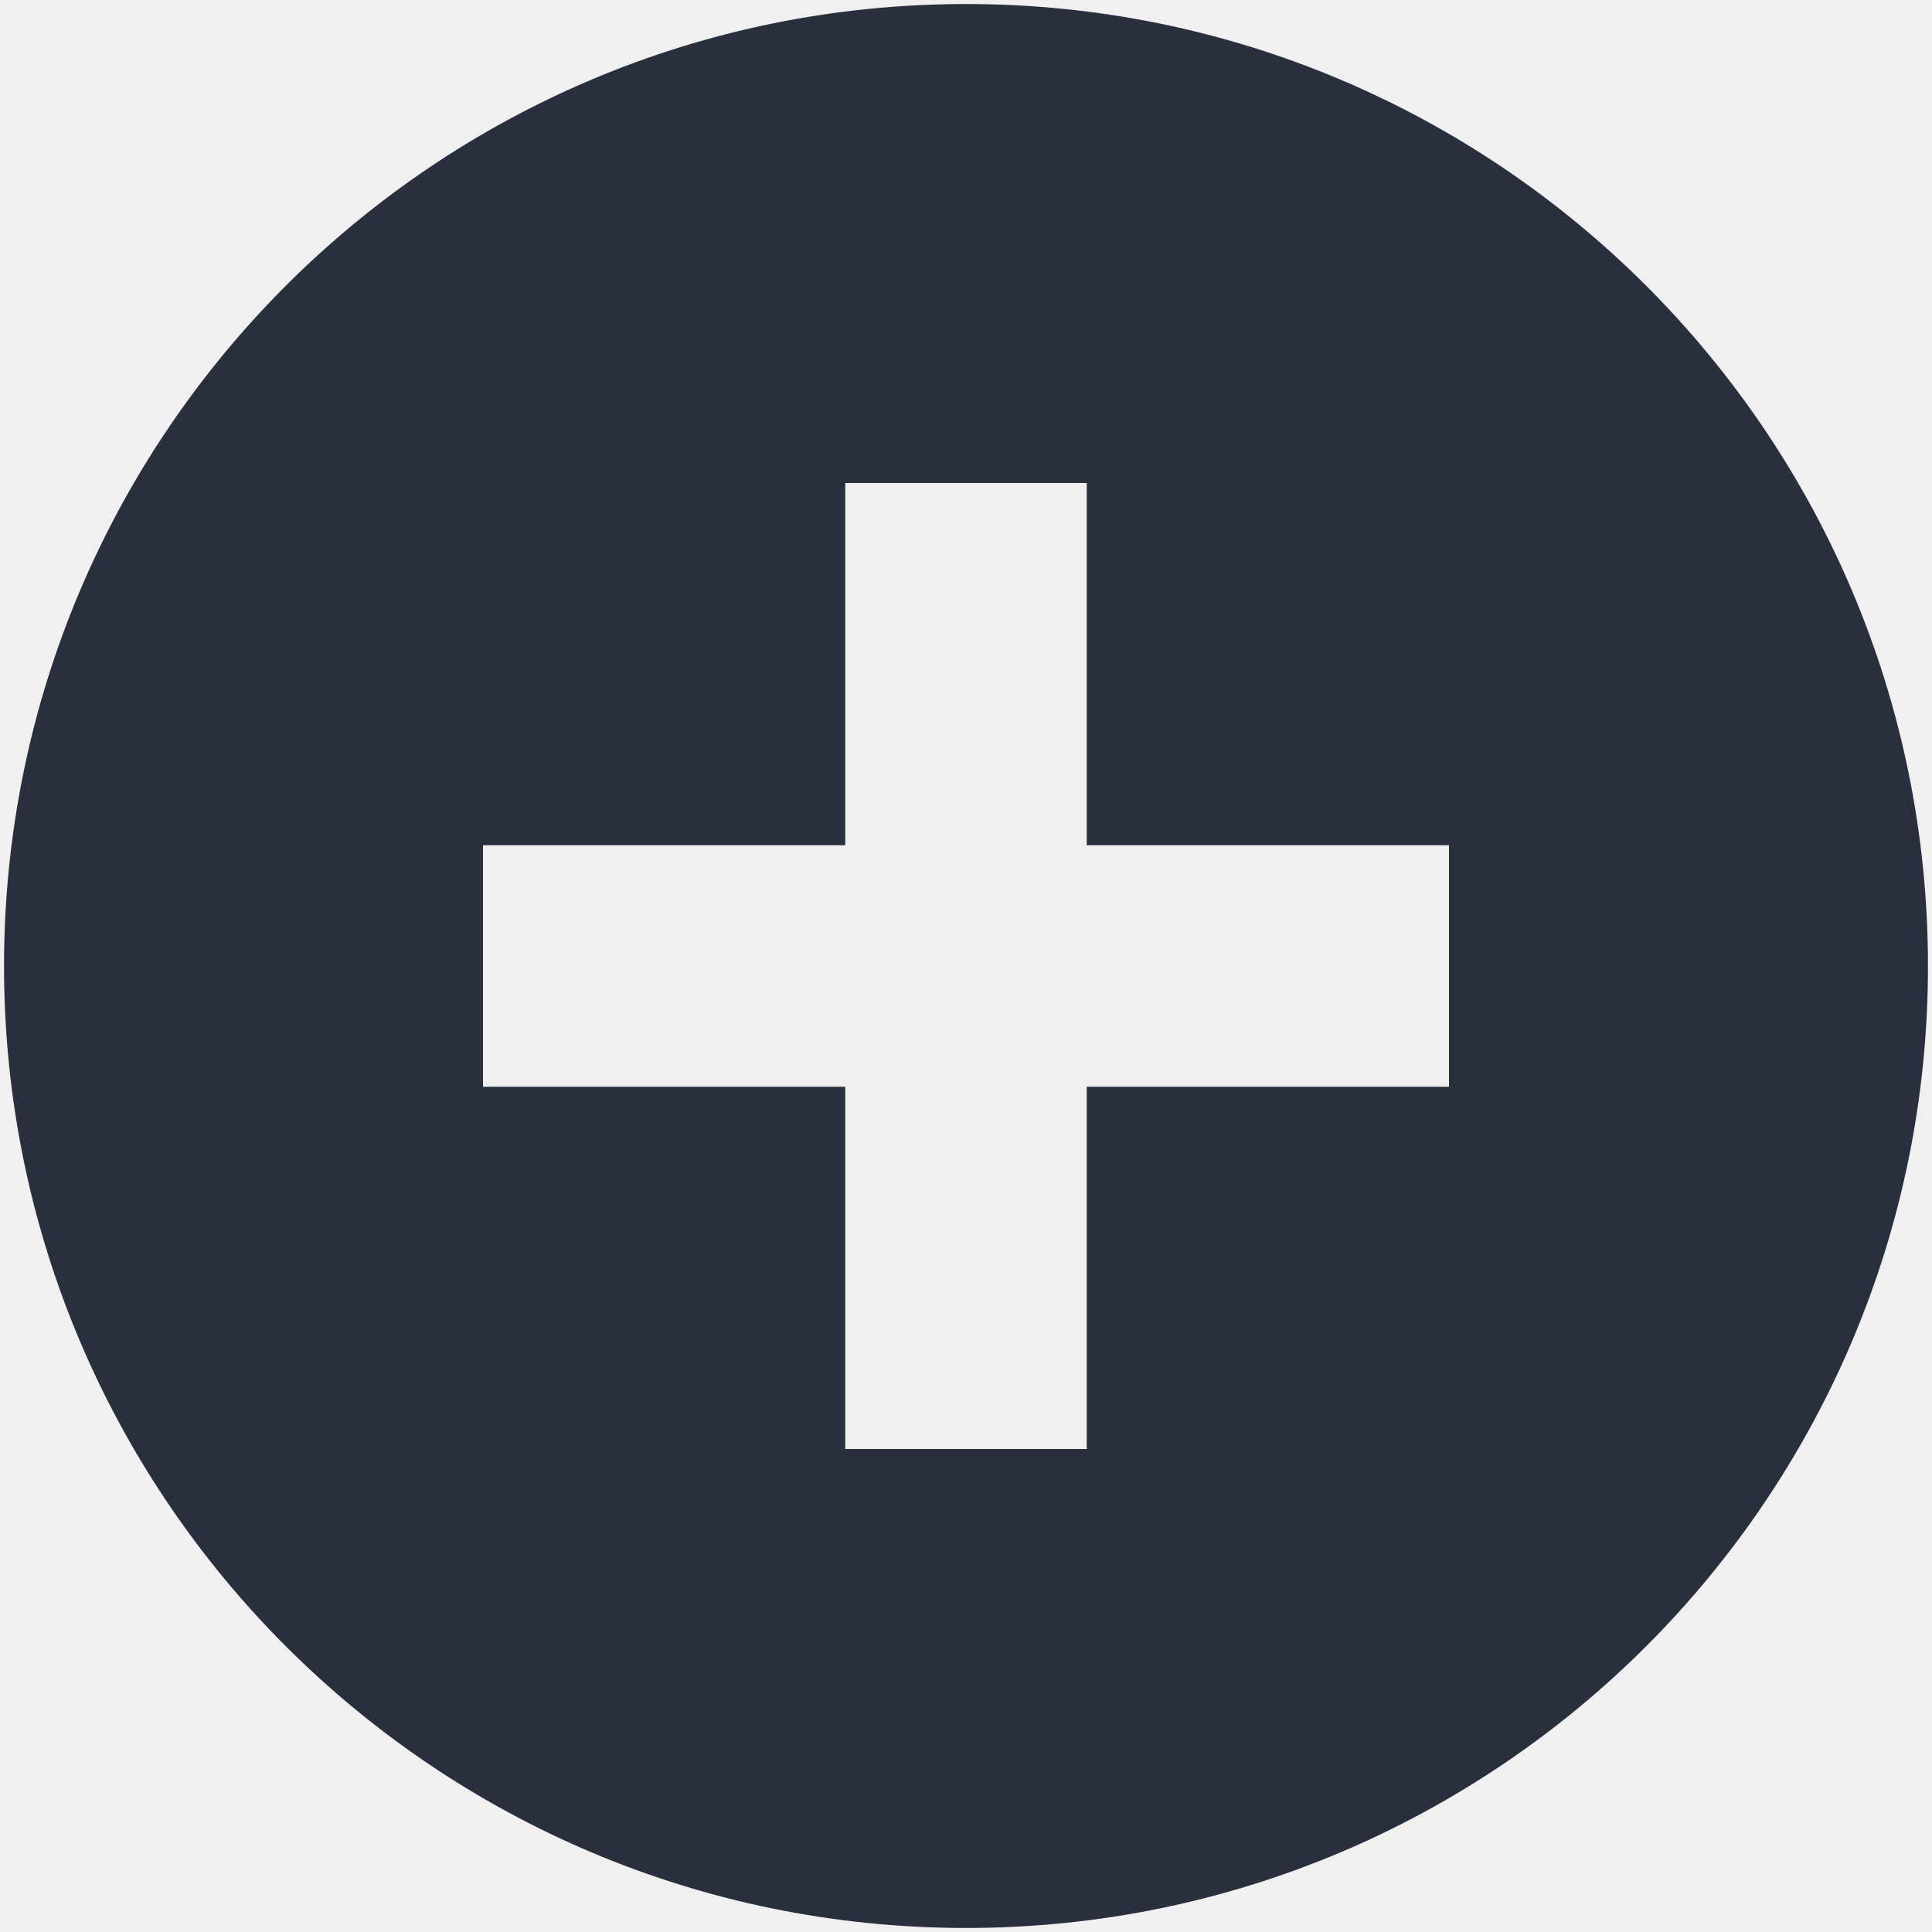
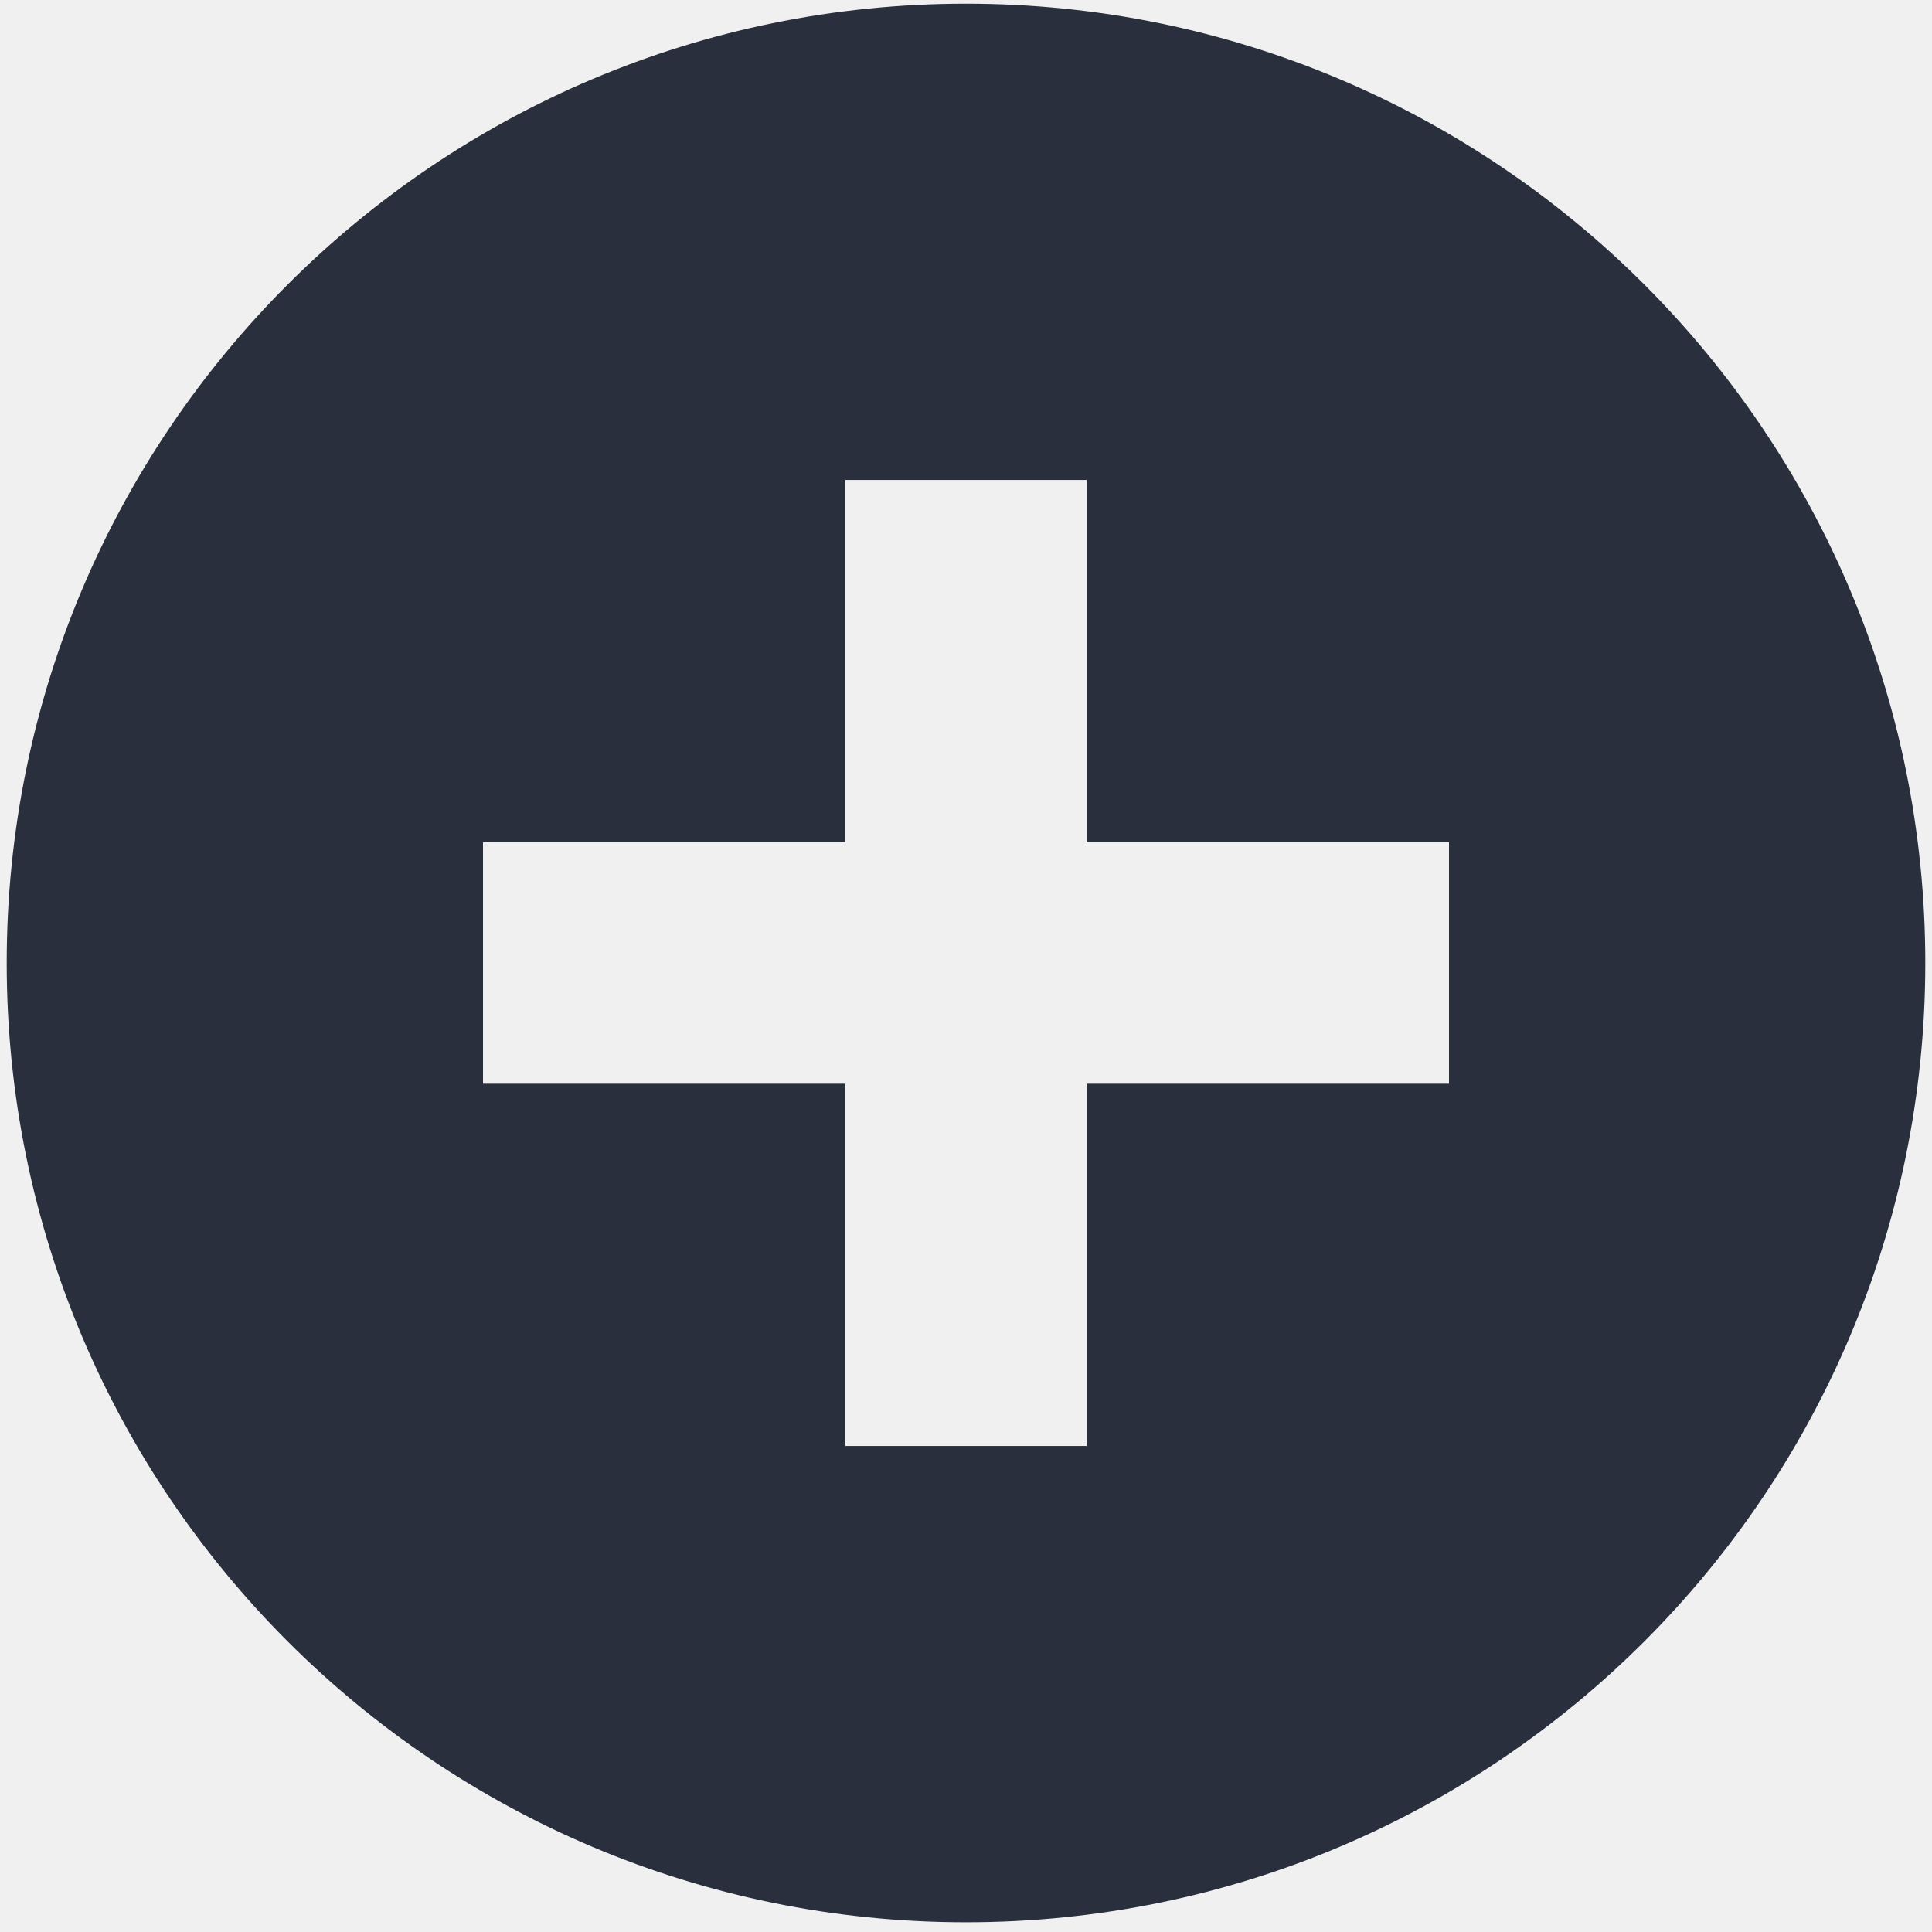
- <svg xmlns="http://www.w3.org/2000/svg" xmlns:xlink="http://www.w3.org/1999/xlink" version="1.1" x="0px" y="0px" width="288px" height="288px" viewBox="0 0 288 288" style="enable-background:new 0 0 288 288;" xml:space="preserve">
-   <style type="text/css">
- 
- 	.st0{display:inline;fill-rule:evenodd;clip-rule:evenodd;fill:#D8D8D8;}
- 	.st1{display:inline;fill:#162051;}
- 	.st2{clip-path:url(#SVGID_97_);fill:#CCCCCC;}
- 	.st3{clip-path:url(#SVGID_143_);fill:#999999;}
- 	.st4{clip-path:url(#SVGID_43_);enable-background:new    ;}
- 	.st5{fill:#ABA118;}
- 	.st6{clip-path:url(#SVGID_105_);fill:#E6E6E6;}
- 	.st7{fill-rule:evenodd;clip-rule:evenodd;fill:#D8D8D8;}
- 	.st8{clip-path:url(#SVGID_131_);fill:#CCCCCC;}
- 	.st9{clip-path:url(#SVGID_149_);fill:#E6E6E6;}
- 	.st10{fill:#ADADAD;}
- 	.st11{fill-rule:evenodd;clip-rule:evenodd;fill:#EA7565;stroke:#FFFFFF;stroke-miterlimit:10;}
- 	.st12{clip-path:url(#SVGID_201_);fill:#00826E;}
- 	.st13{fill:#AEA418;}
- 	.st14{clip-path:url(#SVGID_175_);fill:#CCCCCC;}
- 	.st15{clip-path:url(#SVGID_223_);fill:#00826E;}
- 	.st16{clip-path:url(#SVGID_175_);fill:none;stroke:#FFFFFF;stroke-width:0.818;stroke-miterlimit:10;}
- 	.st17{clip-path:url(#SVGID_111_);fill:#999999;}
- 	.st18{fill:#E2D51F;}
- 	.st19{fill:#E3E3E3;}
- 	.st20{fill:#E4E4E4;}
- 	.st21{fill-rule:evenodd;clip-rule:evenodd;fill:none;stroke:#000000;stroke-width:3;stroke-linecap:round;stroke-miterlimit:10;}
- 	.st22{fill:#E5D820;}
- 	.st23{clip-path:url(#SVGID_139_);fill:#E6E6E6;}
- 	.st24{opacity:0.3;fill-rule:evenodd;clip-rule:evenodd;fill:#FFFFFF;}
- 	.st25{fill-rule:evenodd;clip-rule:evenodd;fill:#3374B4;stroke:#E4E4E4;stroke-miterlimit:10;}
- 	.st26{clip-path:url(#SVGID_213_);fill:#00826E;}
- 	.st27{fill:none;stroke:#8B8B8B;stroke-miterlimit:10;}
- 	.st28{clip-path:url(#SVGID_187_);fill:#CCCCCC;}
- 	.st29{fill-rule:evenodd;clip-rule:evenodd;fill:#DC7565;}
- 	.st30{fill:#E8DB20;}
- 	.st31{fill:none;stroke:#EEE021;stroke-miterlimit:10;}
- 	.st32{fill:none;stroke:#FFFFFF;stroke-width:2;stroke-miterlimit:10;}
- 	.st33{fill-rule:evenodd;clip-rule:evenodd;fill:#00806E;stroke:#00806E;stroke-miterlimit:10;}
- 	.st34{clip-path:url(#SVGID_99_);fill:#CCCCCC;}
- 	.st35{clip-path:url(#SVGID_123_);fill:#999999;}
- 	
- 		.st36{fill-rule:evenodd;clip-rule:evenodd;fill:none;stroke:#FFFFFF;stroke-width:3;stroke-linecap:round;stroke-linejoin:round;stroke-miterlimit:10;}
- 	.st37{fill:#B1A719;}
- 	.st38{clip-path:url(#SVGID_181_);fill:#E6E6E6;}
- 	.st39{fill:#B2B2B2;}
- 	.st40{fill-rule:evenodd;clip-rule:evenodd;fill:#4480B8;}
- 	.st41{fill-rule:evenodd;clip-rule:evenodd;fill:#FFFFFF;stroke:#00806E;stroke-miterlimit:10;}
- 	.st42{fill:none;stroke:#BEBEBE;stroke-width:10;stroke-linejoin:round;stroke-miterlimit:10;}
- 	.st43{fill:#B4A919;}
- 	.st44{clip-path:url(#SVGID_203_);fill:#00826E;}
- 	.st45{opacity:0.7;fill-rule:evenodd;clip-rule:evenodd;fill:#0A1B33;}
- 	.st46{opacity:0.6;fill:#00806E;}
- 	.st47{clip-path:url(#SVGID_225_);fill:#00826E;}
- 	.st48{fill:#EA7565;}
- 	.st49{clip-path:url(#SVGID_189_);fill:none;stroke:#FFFFFF;stroke-width:0.388;stroke-miterlimit:10;}
- 	.st50{fill:#B6B6B6;}
- 	.st51{display:none;opacity:0.5;fill-rule:evenodd;clip-rule:evenodd;fill:#EEE021;}
- 	.st52{fill:#B7AC19;}
- 	.st53{clip-path:url(#SVGID_113_);fill:#999999;}
- 	.st54{fill:#EBDD21;}
- 	.st55{clip-path:url(#SVGID_135_);fill:#999999;}
- 	.st56{fill:none;stroke:#E4E4E4;stroke-miterlimit:10;}
- 	.st57{display:none;opacity:0.7;fill-rule:evenodd;clip-rule:evenodd;fill:#0A1B33;}
- 	.st58{enable-background:new    ;}
- 	.st59{fill:#EEE021;}
- 	.st60{display:inline;fill:#BEBEBE;}
- 	.st61{clip-path:url(#SVGID_145_);fill:#CCCCCC;}
- 	.st62{clip-path:url(#SVGID_167_);fill:#CCCCCC;}
- 	.st63{fill-rule:evenodd;clip-rule:evenodd;fill:none;stroke:#4D4D4D;stroke-width:4;stroke-linecap:round;stroke-miterlimit:10;}
- 	.st64{fill-rule:evenodd;clip-rule:evenodd;fill:#E1E2E3;}
- 	.st65{clip-path:url(#SVGID_215_);fill:#00826E;}
- 	.st66{clip-path:url(#SVGID_189_);fill:#CCCCCC;}
- 	.st67{clip-path:url(#SVGID_103_);fill:#999999;}
- 	.st68{opacity:0.7;fill:#1A1A1A;}
- 	.st69{fill-rule:evenodd;clip-rule:evenodd;fill:#E4E4E4;}
- 	.st70{fill:none;stroke:#FFFFFF;stroke-width:20;stroke-linecap:square;stroke-miterlimit:10;}
- 	.st71{clip-path:url(#SVGID_161_);fill:#E6E6E6;}
- 	.st72{fill:#BAAF1A;}
- 	.st73{fill:#BABABA;}
- 	.st74{clip-path:url(#SVGID_199_);fill:#00826E;}
- 	.st75{clip-path:url(#SVGID_183_);fill:#E6E6E6;}
- 	.st76{clip-path:url(#SVGID_109_);fill:#E6E6E6;}
- 	.st77{fill-rule:evenodd;clip-rule:evenodd;fill:#4D4D4D;}
- 	.st78{fill:#BDB11A;}
- 	.st79{clip-path:url(#SVGID_205_);fill:#00826E;}
- 	.st80{fill-rule:evenodd;clip-rule:evenodd;fill:none;stroke:#000000;stroke-width:4;stroke-miterlimit:10;}
- 	.st81{fill-rule:evenodd;clip-rule:evenodd;fill:#E9D94E;}
- 	.st82{clip-path:url(#SVGID_179_);fill:#CCCCCC;}
- 	.st83{clip-path:url(#SVGID_227_);fill:#00826E;}
- 	.st84{fill:#BEBEBE;}
- 	.st85{fill-rule:evenodd;clip-rule:evenodd;fill:none;stroke:#EEE021;stroke-miterlimit:10;}
- 	.st86{fill:#22357A;}
- 	.st87{display:inline;fill:none;stroke:#394050;stroke-width:2;stroke-miterlimit:10;}
- 	.st88{clip-path:url(#SVGID_115_);fill:#999999;}
- 	.st89{opacity:0.1;fill-rule:evenodd;clip-rule:evenodd;}
- 	.st90{clip-path:url(#SVGID_151_);fill:#E6E6E6;}
- 	.st91{opacity:0.5;fill:#FFFFFF;}
- 	.st92{opacity:0.8;fill:none;stroke:#E4E4E4;stroke-miterlimit:10;}
- 	.st93{display:none;opacity:0.5;fill-rule:evenodd;clip-rule:evenodd;fill:#292F3D;}
- 	.st94{opacity:0.8;fill-rule:evenodd;clip-rule:evenodd;fill:#0A1B33;}
- 	.st95{display:inline;fill:none;stroke:#8B8B8B;stroke-width:2;stroke-miterlimit:10;}
- 	.st96{clip-path:url(#SVGID_195_);fill:#E6E6E6;}
- 	.st97{clip-path:url(#SVGID_125_);fill:#CCCCCC;}
- 	.st98{clip-path:url(#SVGID_99_);fill:none;stroke:#FFFFFF;stroke-width:2;stroke-miterlimit:10;}
- 	.st99{display:none;opacity:0.6;clip-path:url(#SVGID_91_);fill:#00806E;}
- 	.st100{fill:none;stroke:#394050;stroke-width:2;stroke-miterlimit:10;}
- 	.st101{clip-path:url(#SVGID_30_);enable-background:new    ;}
- 	.st102{clip-path:url(#SVGID_217_);fill:#00826E;}
- 	.st103{display:inline;fill-rule:evenodd;clip-rule:evenodd;fill:#EEE021;}
- 	.st104{display:inline;opacity:0.2;}
- 	.st105{fill:#292F3D;}
- 	.st106{fill-rule:evenodd;clip-rule:evenodd;stroke:#00806E;stroke-miterlimit:10;}
- 	.st107{fill:none;stroke:#8B8B8B;stroke-width:2;stroke-miterlimit:10;}
- 	.st108{clip-path:url(#SVGID_167_);fill:none;stroke:#FFFFFF;stroke-width:0.818;stroke-miterlimit:10;}
- 	.st109{fill:url(#SVGID_241_);}
- 	.st110{fill-rule:evenodd;clip-rule:evenodd;fill:#EEE021;}
- 	.st111{fill:none;stroke:#00806E;stroke-width:5;stroke-miterlimit:10;}
- 	.st112{fill-rule:evenodd;clip-rule:evenodd;fill:none;stroke:#E4E4E4;stroke-miterlimit:10;}
- 	.st113{fill:#C0B41B;}
- 	.st114{clip-path:url(#SVGID_185_);fill:#E6E6E6;}
- 	.st115{display:inline;fill:#FFFFFF;}
- 	.st116{fill:none;stroke:#292F3D;stroke-width:8;stroke-linecap:round;stroke-linejoin:round;stroke-miterlimit:10;}
- 	.st117{clip-path:url(#SVGID_193_);fill:none;stroke:#FFFFFF;stroke-width:0.388;stroke-miterlimit:10;}
- 	.st118{fill:url(#SVGID_4_);}
- 	.st119{fill:url(#SVGID_7_);}
- 	.st120{fill:#C2B71B;}
- 	.st121{fill:#C2C2C2;}
- 	.st122{clip-path:url(#SVGID_137_);fill:#CCCCCC;}
- 	.st123{fill:none;stroke:#292F3D;stroke-width:2;}
- 	.st124{clip-path:url(#SVGID_159_);fill:#CCCCCC;}
- 	.st125{clip-path:url(#SVGID_97_);fill:#E6E6E6;}
- 	.st126{clip-path:url(#SVGID_207_);fill:#00826E;}
- 	.st127{clip-path:url(#SVGID_229_);fill:#00826E;}
- 	.st128{opacity:0.3;clip-path:url(#SVGID_37_);}
- 	.st129{opacity:0.3;clip-path:url(#SVGID_40_);}
- 	.st130{opacity:0.3;clip-path:url(#SVGID_48_);}
- 	.st131{opacity:0.3;clip-path:url(#SVGID_73_);}
- 	.st132{fill:#C5BA1B;}
- 	.st133{fill-rule:evenodd;clip-rule:evenodd;fill:none;stroke:#FFFFFF;stroke-miterlimit:10;}
- 	.st134{fill:none;stroke:#449CD8;}
- 	.st135{fill:#C6C6C6;}
- 	.st136{fill-rule:evenodd;clip-rule:evenodd;fill:#8B8B8B;}
- 	.st137{clip-path:url(#SVGID_117_);fill:#999999;}
- 	.st138{fill:none;stroke:#000000;stroke-width:20;stroke-linecap:square;stroke-miterlimit:10;}
- 	.st139{clip-path:url(#SVGID_153_);fill:#E6E6E6;}
- 	.st140{display:none;fill-rule:evenodd;clip-rule:evenodd;fill:#EEE021;}
- 	.st141{fill:#999999;}
- 	.st142{fill:#C8BC1C;}
- 	.st143{fill-rule:evenodd;clip-rule:evenodd;}
- 	.st144{clip-path:url(#SVGID_197_);fill:#E6E6E6;}
- 	.st145{opacity:0.1;}
- 	.st146{opacity:0.2;}
- 	.st147{opacity:0.6;}
- 	.st148{fill-rule:evenodd;clip-rule:evenodd;fill:#BEBEBE;}
- 	.st149{display:none;fill:none;}
- 	.st150{clip-path:url(#SVGID_97_);fill:#B3B3B3;}
- 	.st151{fill:#FFFFFF;}
- 	.st152{clip-path:url(#SVGID_219_);fill:#00826E;}
- 	.st153{fill-rule:evenodd;clip-rule:evenodd;fill:#E1E2E3;stroke:#00806E;stroke-miterlimit:10;}
- 	.st154{fill:none;stroke:#FFFFFF;stroke-width:4;stroke-linejoin:round;stroke-miterlimit:10;}
- 	.st155{clip-path:url(#SVGID_107_);fill:#999999;}
- 	.st156{clip-path:url(#SVGID_121_);fill:#E6E6E6;}
- 	.st157{clip-path:url(#SVGID_129_);fill:#999999;}
- 	.st158{display:inline;fill-rule:evenodd;clip-rule:evenodd;fill:#292F3D;}
- 	.st159{clip-path:url(#SVGID_95_);fill:#F2F2F2;}
- 	.st160{fill:#CACACA;}
- 	.st161{clip-path:url(#SVGID_191_);fill:#CCCCCC;}
- 	.st162{clip-path:url(#SVGID_75_);enable-background:new    ;}
- 	.st163{clip-path:url(#SVGID_70_);enable-background:new    ;}
- 	.st164{clip-path:url(#SVGID_51_);enable-background:new    ;}
- 	.st165{opacity:0.2;fill:none;stroke:#D8D8D8;stroke-miterlimit:10;stroke-dasharray:6;}
- 	.st166{clip-path:url(#SVGID_49_);enable-background:new    ;}
- 	.st167{clip-path:url(#SVGID_32_);enable-background:new    ;}
- 	.st168{fill:#CBBF1C;}
- 	.st169{fill-rule:evenodd;clip-rule:evenodd;fill:#292F3D;}
- 	.st170{fill:none;stroke:#E4E4E4;}
- 	.st171{display:none;opacity:0.6;clip-path:url(#SVGID_83_);fill:#00806E;}
- 	.st172{fill:#9D9D9D;}
- 	.st173{display:inline;}
- 	.st174{clip-path:url(#SVGID_209_);fill:#00826E;}
- 	.st175{display:inline;fill-rule:evenodd;clip-rule:evenodd;fill:#4480B8;stroke:#FFFFFF;stroke-miterlimit:10;}
- 	.st176{fill:#CDCDCD;}
- 	.st177{fill:#CEC21D;}
- 	.st178{fill:#CECECE;}
- 	.st179{display:inline;fill:#D2D2D2;stroke:#000000;stroke-miterlimit:10;}
- 	.st180{fill:#3374B4;}
- 	.st181{clip-path:url(#SVGID_177_);fill:#E6E6E6;}
- 	.st182{fill-rule:evenodd;clip-rule:evenodd;fill:url(#SVGID_234_);}
- 	.st183{fill-rule:evenodd;clip-rule:evenodd;fill:url(#SVGID_235_);}
- 	.st184{fill-rule:evenodd;clip-rule:evenodd;fill:url(#SVGID_236_);}
- 	.st185{fill-rule:evenodd;clip-rule:evenodd;fill:url(#SVGID_239_);}
- 	.st186{fill:#D2D2D2;stroke:#000000;stroke-miterlimit:10;}
- 	.st187{opacity:0.3;clip-path:url(#SVGID_237_);}
- 	.st188{opacity:0.1;fill-rule:evenodd;clip-rule:evenodd;fill:none;stroke:#E4E4E4;stroke-miterlimit:10;}
- 	.st189{fill-rule:evenodd;clip-rule:evenodd;fill:#97B676;}
- 	.st190{fill:none;stroke:#E4E4E4;stroke-width:6;stroke-miterlimit:10;}
- 	.st191{clip-path:url(#SVGID_127_);}
- 	.st192{clip-path:url(#SVGID_133_);}
- 	.st193{fill:#394050;}
- 	.st194{clip-path:url(#SVGID_141_);}
- 	.st195{clip-path:url(#SVGID_155_);}
- 	.st196{clip-path:url(#SVGID_157_);}
- 	.st197{clip-path:url(#SVGID_165_);}
- 	.st198{clip-path:url(#SVGID_173_);}
- 	.st199{clip-path:url(#SVGID_101_);fill:#E6E6E6;}
- 	.st200{clip-path:url(#SVGID_243_);}
- 	.st201{fill:none;stroke:#BEBEBE;stroke-width:10;stroke-linecap:round;stroke-linejoin:round;stroke-miterlimit:10;}
- 	.st202{fill-rule:evenodd;clip-rule:evenodd;fill:none;stroke:#FFFFFF;stroke-width:4;stroke-miterlimit:10;}
- 	.st203{fill:#00806E;}
- 	.st204{clip-path:url(#SVGID_171_);fill:#CCCCCC;}
- 	.st205{clip-path:url(#SVGID_97_);fill:none;stroke:#E6E6E6;stroke-width:4;stroke-miterlimit:10;}
- 	.st206{clip-path:url(#SVGID_193_);fill:#CCCCCC;}
- 	.st207{fill-rule:evenodd;clip-rule:evenodd;fill:#FFFFFF;}
- 	.st208{clip-path:url(#SVGID_119_);fill:#CCCCCC;}
- 	.st209{opacity:0.3;fill:none;stroke:#292F3D;stroke-miterlimit:10;stroke-dasharray:4,2;}
- 	.st210{fill:#D1C51D;}
- 	.st211{fill:none;stroke:#BEBEBE;stroke-width:10;stroke-miterlimit:10;}
- 	.st212{display:inline;fill-rule:evenodd;clip-rule:evenodd;fill:#3374B4;stroke:#E4E4E4;stroke-miterlimit:10;}
- 	.st213{fill:#3374B4;stroke:#FFFFFF;stroke-miterlimit:10;}
- 	.st214{fill:#D2D2D2;}
- 	.st215{clip-path:url(#SVGID_191_);fill:none;stroke:#FFFFFF;stroke-width:0.388;stroke-miterlimit:10;}
- 	.st216{clip-path:url(#SVGID_95_);fill:#FFFFFF;}
- 	.st217{opacity:0.9;fill:#292F3D;}
- 	.st218{fill:#D4C71D;}
- 	.st219{clip-path:url(#SVGID_159_);fill:none;stroke:#FFFFFF;stroke-width:0.818;stroke-miterlimit:10;}
- 	.st220{fill:#D6D6D6;}
- 	.st221{clip-path:url(#SVGID_41_);enable-background:new    ;}
- 	.st222{fill:#D7CA1E;}
- 	.st223{fill:url(#SVGID_33_);}
- 	.st224{fill:url(#SVGID_45_);}
- 	.st225{fill:url(#SVGID_53_);}
- 	.st226{fill:url(#SVGID_71_);}
- 	.st227{fill:#D8D8D8;}
- 	.st228{clip-path:url(#SVGID_231_);fill:#00826E;}
- 	
- 		.st229{fill-rule:evenodd;clip-rule:evenodd;fill:none;stroke:#4D4D4D;stroke-width:4;stroke-linecap:round;stroke-linejoin:round;stroke-miterlimit:10;}
- 	.st230{fill:none;stroke:#D8D8D8;stroke-miterlimit:10;}
- 	.st231{display:none;}
- 	.st232{fill-rule:evenodd;clip-rule:evenodd;fill:url(#SVGID_24_);}
- 	.st233{fill-rule:evenodd;clip-rule:evenodd;fill:url(#SVGID_27_);}
- 	.st234{fill-rule:evenodd;clip-rule:evenodd;fill:url(#SVGID_31_);}
- 	.st235{fill-rule:evenodd;clip-rule:evenodd;fill:url(#SVGID_35_);}
- 	.st236{fill-rule:evenodd;clip-rule:evenodd;fill:url(#SVGID_39_);}
- 	.st237{fill-rule:evenodd;clip-rule:evenodd;fill:url(#SVGID_42_);}
- 	.st238{fill-rule:evenodd;clip-rule:evenodd;fill:url(#SVGID_47_);}
- 	.st239{fill-rule:evenodd;clip-rule:evenodd;fill:url(#SVGID_50_);}
- 	.st240{fill-rule:evenodd;clip-rule:evenodd;fill:url(#SVGID_69_);}
- 	.st241{clip-path:url(#SVGID_18_);}
- 	.st242{fill-rule:evenodd;clip-rule:evenodd;fill:url(#SVGID_72_);}
- 	.st243{fill:#A1A1A1;}
- 	.st244{clip-path:url(#SVGID_55_);}
- 	.st245{clip-path:url(#SVGID_76_);}
- 	.st246{clip-path:url(#SVGID_85_);}
- 	.st247{clip-path:url(#SVGID_89_);}
- 	.st248{clip-path:url(#SVGID_93_);}
- 	.st249{clip-path:url(#SVGID_95_);}
- 	.st250{clip-path:url(#SVGID_97_);}
- 	.st251{fill-rule:evenodd;clip-rule:evenodd;fill:#333333;}
- 	.st252{clip-path:url(#SVGID_240_);enable-background:new    ;}
- 	.st253{clip-path:url(#SVGID_238_);enable-background:new    ;}
- 	.st254{clip-path:url(#SVGID_147_);fill:#E6E6E6;}
- 	.st255{clip-path:url(#SVGID_169_);fill:#E6E6E6;}
- 	.st256{fill:#A5A5A5;}
- 	.st257{clip-path:url(#SVGID_97_);fill:#999999;}
- 	.st258{clip-path:url(#SVGID_221_);fill:#00826E;}
- 	.st259{fill:#DACD1E;}
- 	.st260{fill:#DADADA;}
- 	.st261{display:none;opacity:0.6;clip-path:url(#SVGID_87_);fill:#00806E;}
- 	.st262{fill:#A89E17;}
- 	.st263{fill-rule:evenodd;clip-rule:evenodd;fill:none;stroke:#FFFFFF;stroke-width:3;stroke-linecap:round;stroke-miterlimit:10;}
- 	.st264{fill:#A9A9A9;}
- 	.st265{fill:#DDD01F;}
- 	.st266{fill-rule:evenodd;clip-rule:evenodd;fill:#00806E;}
- 	.st267{clip-path:url(#Overlay_6_);}
- 	.st268{fill:#DEDEDE;}
- 	
- 		.st269{fill-rule:evenodd;clip-rule:evenodd;fill:none;stroke:#000000;stroke-width:3;stroke-linecap:round;stroke-linejoin:round;stroke-miterlimit:10;}
- 	.st270{fill:none;stroke:#292F3D;}
- 	.st271{fill:#DFD21F;}
- 	.st272{opacity:0.3;fill:none;stroke:#E4E4E4;stroke-miterlimit:10;stroke-dasharray:4,2;}
- 	.st273{clip-path:url(#SVGID_163_);fill:#CCCCCC;}
- 	.st274{fill-rule:evenodd;clip-rule:evenodd;fill:#D26C78;}
- 	.st275{clip-path:url(#SVGID_211_);fill:#00826E;}
- 	.st276{clip-path:url(#SVGID_233_);fill:#00826E;}
- 	.st277{display:inline;opacity:0.4;fill-rule:evenodd;clip-rule:evenodd;}
- 	.st278{fill:none;stroke:#EEE021;stroke-width:4;stroke-miterlimit:10;}
- 
- </style>
-   <symbol id="Icon_-_Plus" viewBox="-144 -143.4 288 286.9">
-     <g>
-       <g>
-         <path class="st169" d="M0,143.4c-79.2,0-143.4-64.2-143.4-143.4S-79.2-143.4,0-143.4c79.2,0,143.4,64.2,143.4,143.4     S79.2,143.4,0,143.4z M72-18H18v-54h-36v54h-54v36h54v54h36V18h54V-18z" />
-       </g>
-     </g>
-     <polygon class="st149" points="-144,143 144,143 144,-143 -144,-143  " />
+ <svg xmlns="http://www.w3.org/2000/svg" xmlns:xlink="http://www.w3.org/1999/xlink" viewBox="0 0 288 288" enable-background="new 0 0 288 288">
+   <defs>
+     <path id="1" d="m2735 677h480v801h-480z" />
+     <path id="2" d="m649 333h1280v402h-1280z" />
+     <clipPath>
+       <use xlink:href="#1" />
+     </clipPath>
+     <clipPath>
+       <use xlink:href="#2" />
+     </clipPath>
+   </defs>
+   <symbol id="0" viewBox="-144 -143.4 288 286.9">
+     <path d="m0 143c-79 0-143-64-143-143s64-143 143-143c79 0 143 64 143 143s-64 143-143 143m72-161h-54v-54h-36v54h-54v36h54v54h36v-54h54v-36" fill="#292f3d" fill-rule="evenodd" />
  </symbol>
-   <g id="Sketch1" class="st231">
- </g>
-   <g id="Sketch_-_Portfolio" class="st231">
-     <g id="Web_copy" class="st173">
-       <g id="_x3C_Layer_x3E__copy">
- 		</g>
-     </g>
-   </g>
-   <g id="Sketch_-_Skills" class="st231">
- </g>
-   <g id="Sketch_-_Header" class="st231">
- </g>
-   <g id="Interface_-_Desktop">
-     <g id="About_1_">
- 	</g>
-     <g id="About_copy_2" class="st231">
- 	</g>
-     <g id="About_copy" class="st231">
- 	</g>
-     <g id="Contact_2_">
-       <g>
-         <defs>
-           <rect id="SVGID_56_" x="649" y="333" width="1280" height="402" />
-         </defs>
-         <clipPath id="SVGID_3_">
-           <use xlink:href="#SVGID_56_" style="overflow:visible;" />
-         </clipPath>
-       </g>
-     </g>
-   </g>
-   <g id="Interface_Mobile">
-     <g>
-       <defs>
-         <rect id="SVGID_64_" x="2735" y="677" width="480" height="801" />
-       </defs>
-       <clipPath id="SVGID_4_">
-         <use xlink:href="#SVGID_64_" style="overflow:visible;" />
-       </clipPath>
-     </g>
-   </g>
-   <g id="Interface_-_ProjectList">
- </g>
-   <g id="Interface_-_ProjectDetail">
-     <g id="Icon_-_Arrow" class="st231">
- 	</g>
-   </g>
-   <g id="Icons">
-     <use xlink:href="#Icon_-_Plus" width="288" height="286.9" x="-144" y="-143.4" transform="matrix(1 0 0 -1 144 144)" style="overflow:visible;" />
-   </g>
-   <g id="Guides">
- </g>
+   <use xlink:href="#0" width="288" height="287" x="-144" y="-143" transform="matrix(1 0 0-1 144 144)" />
</svg>
